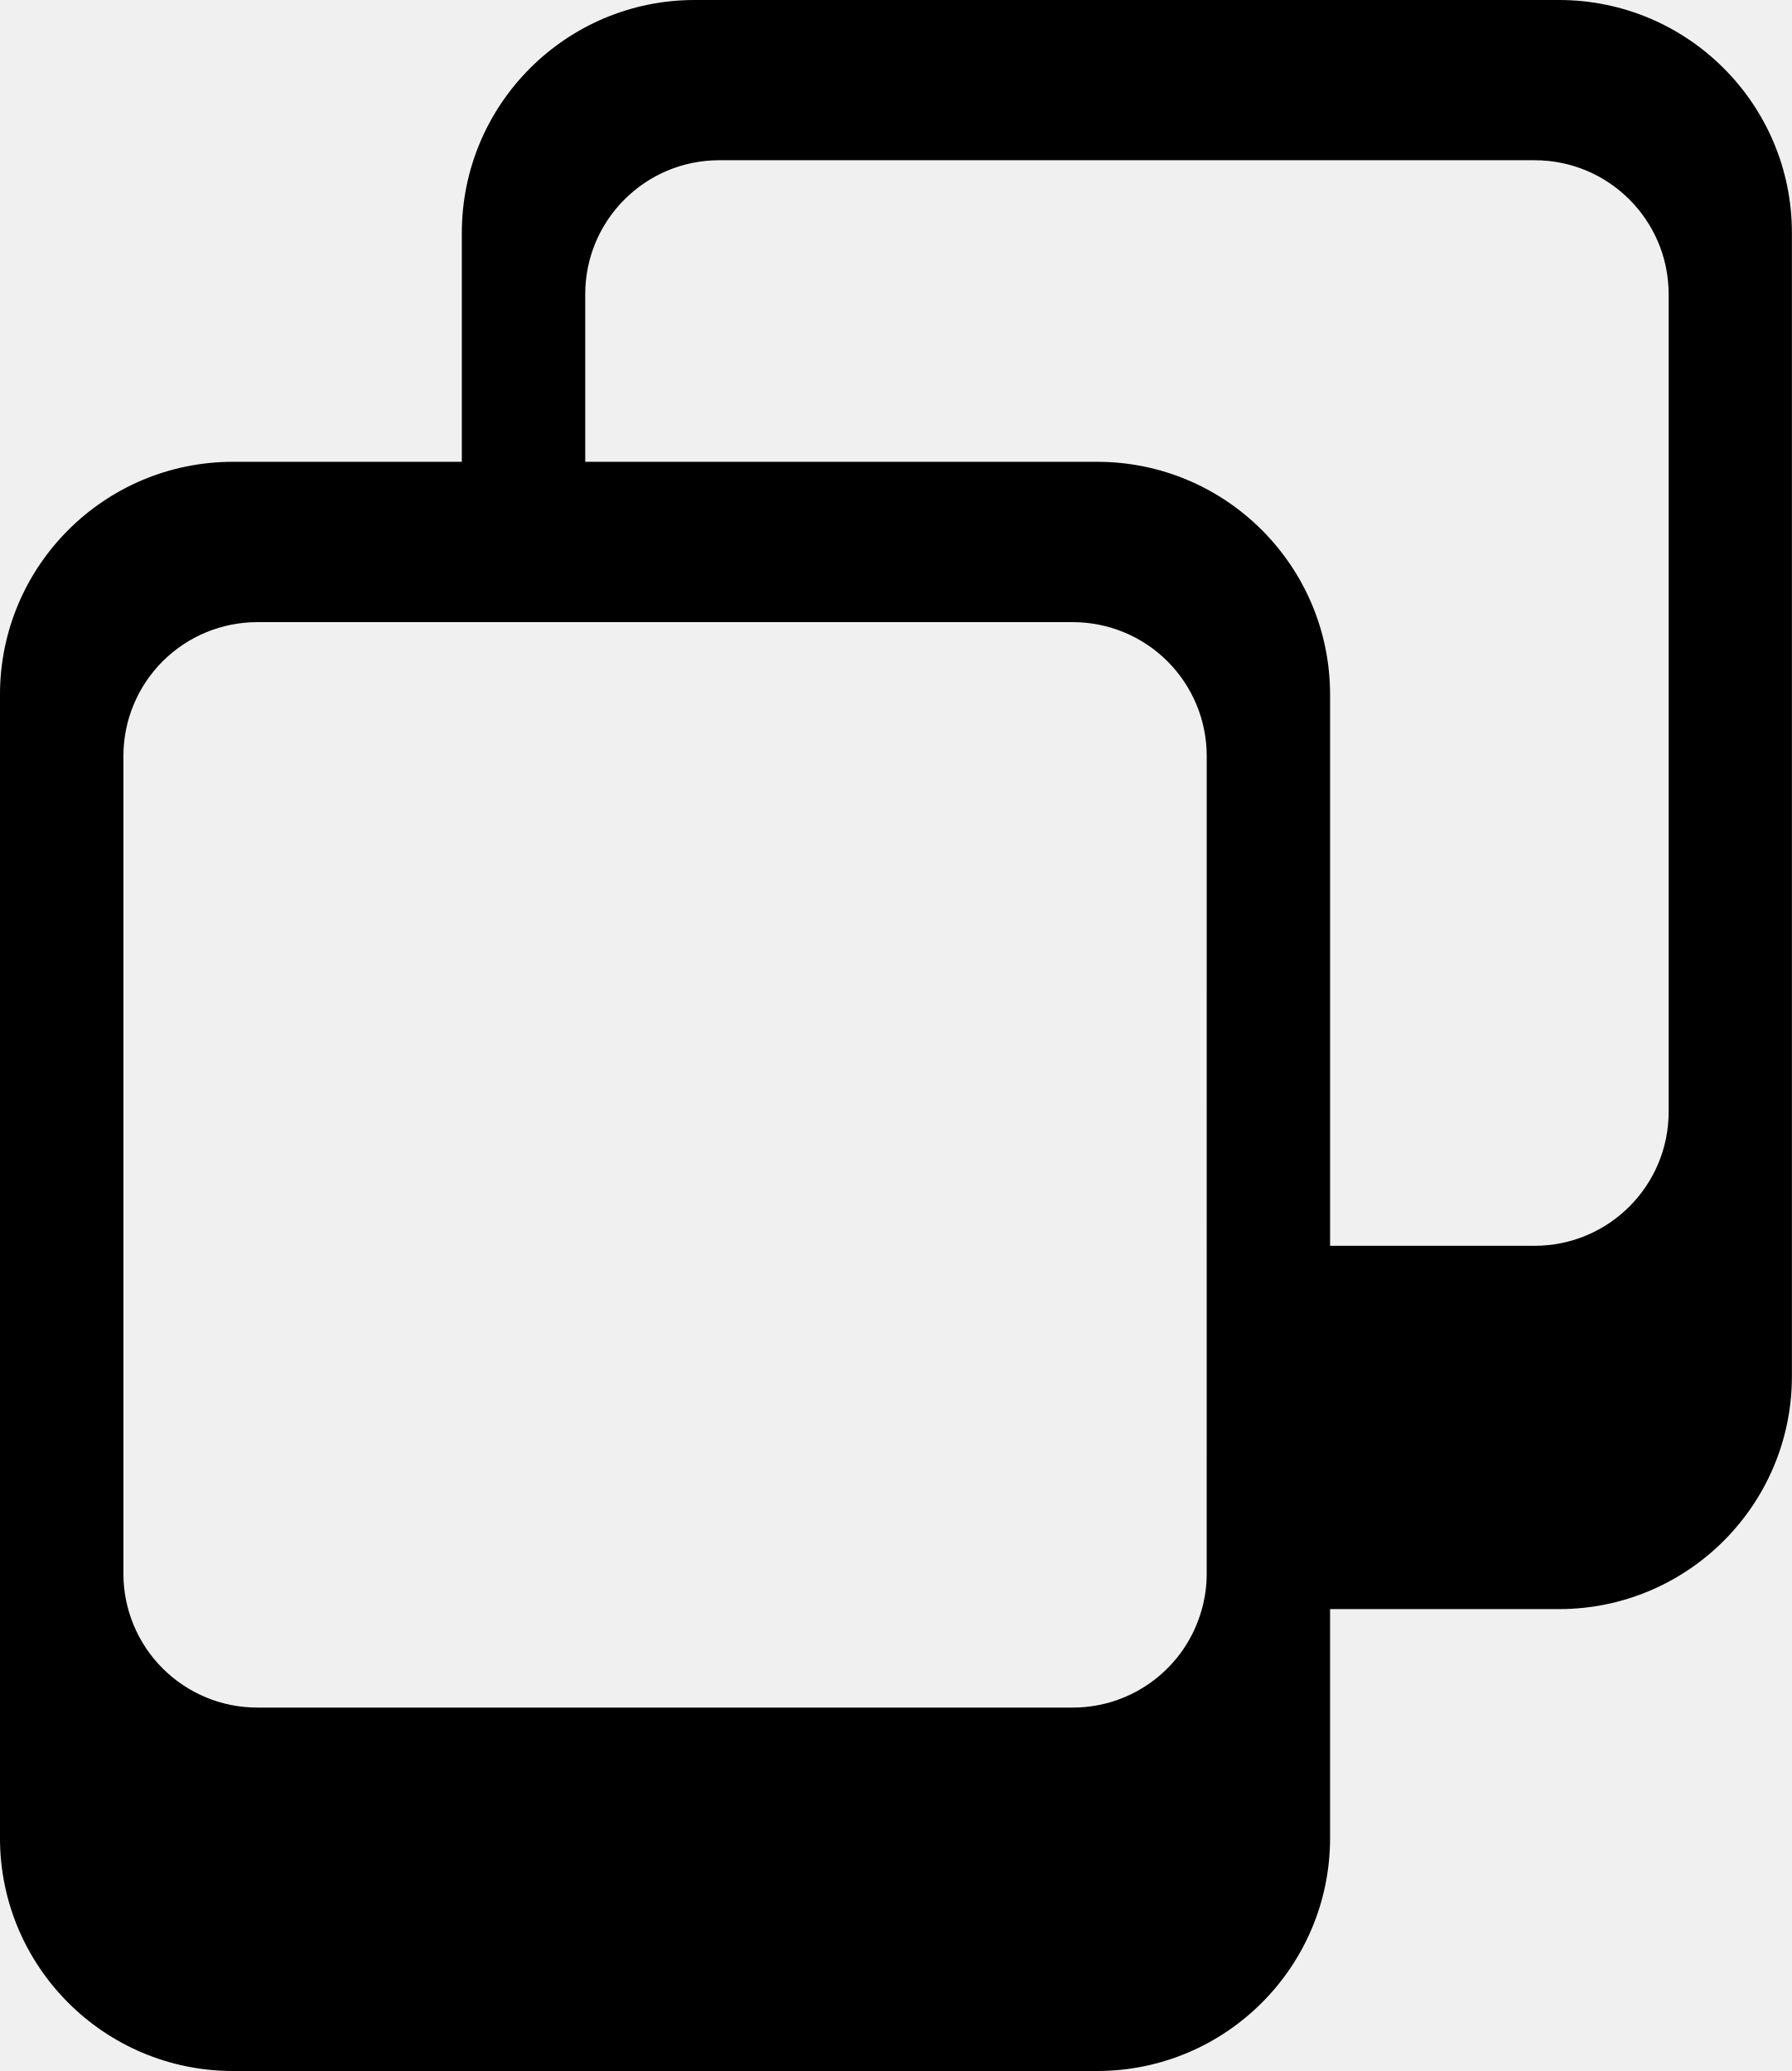
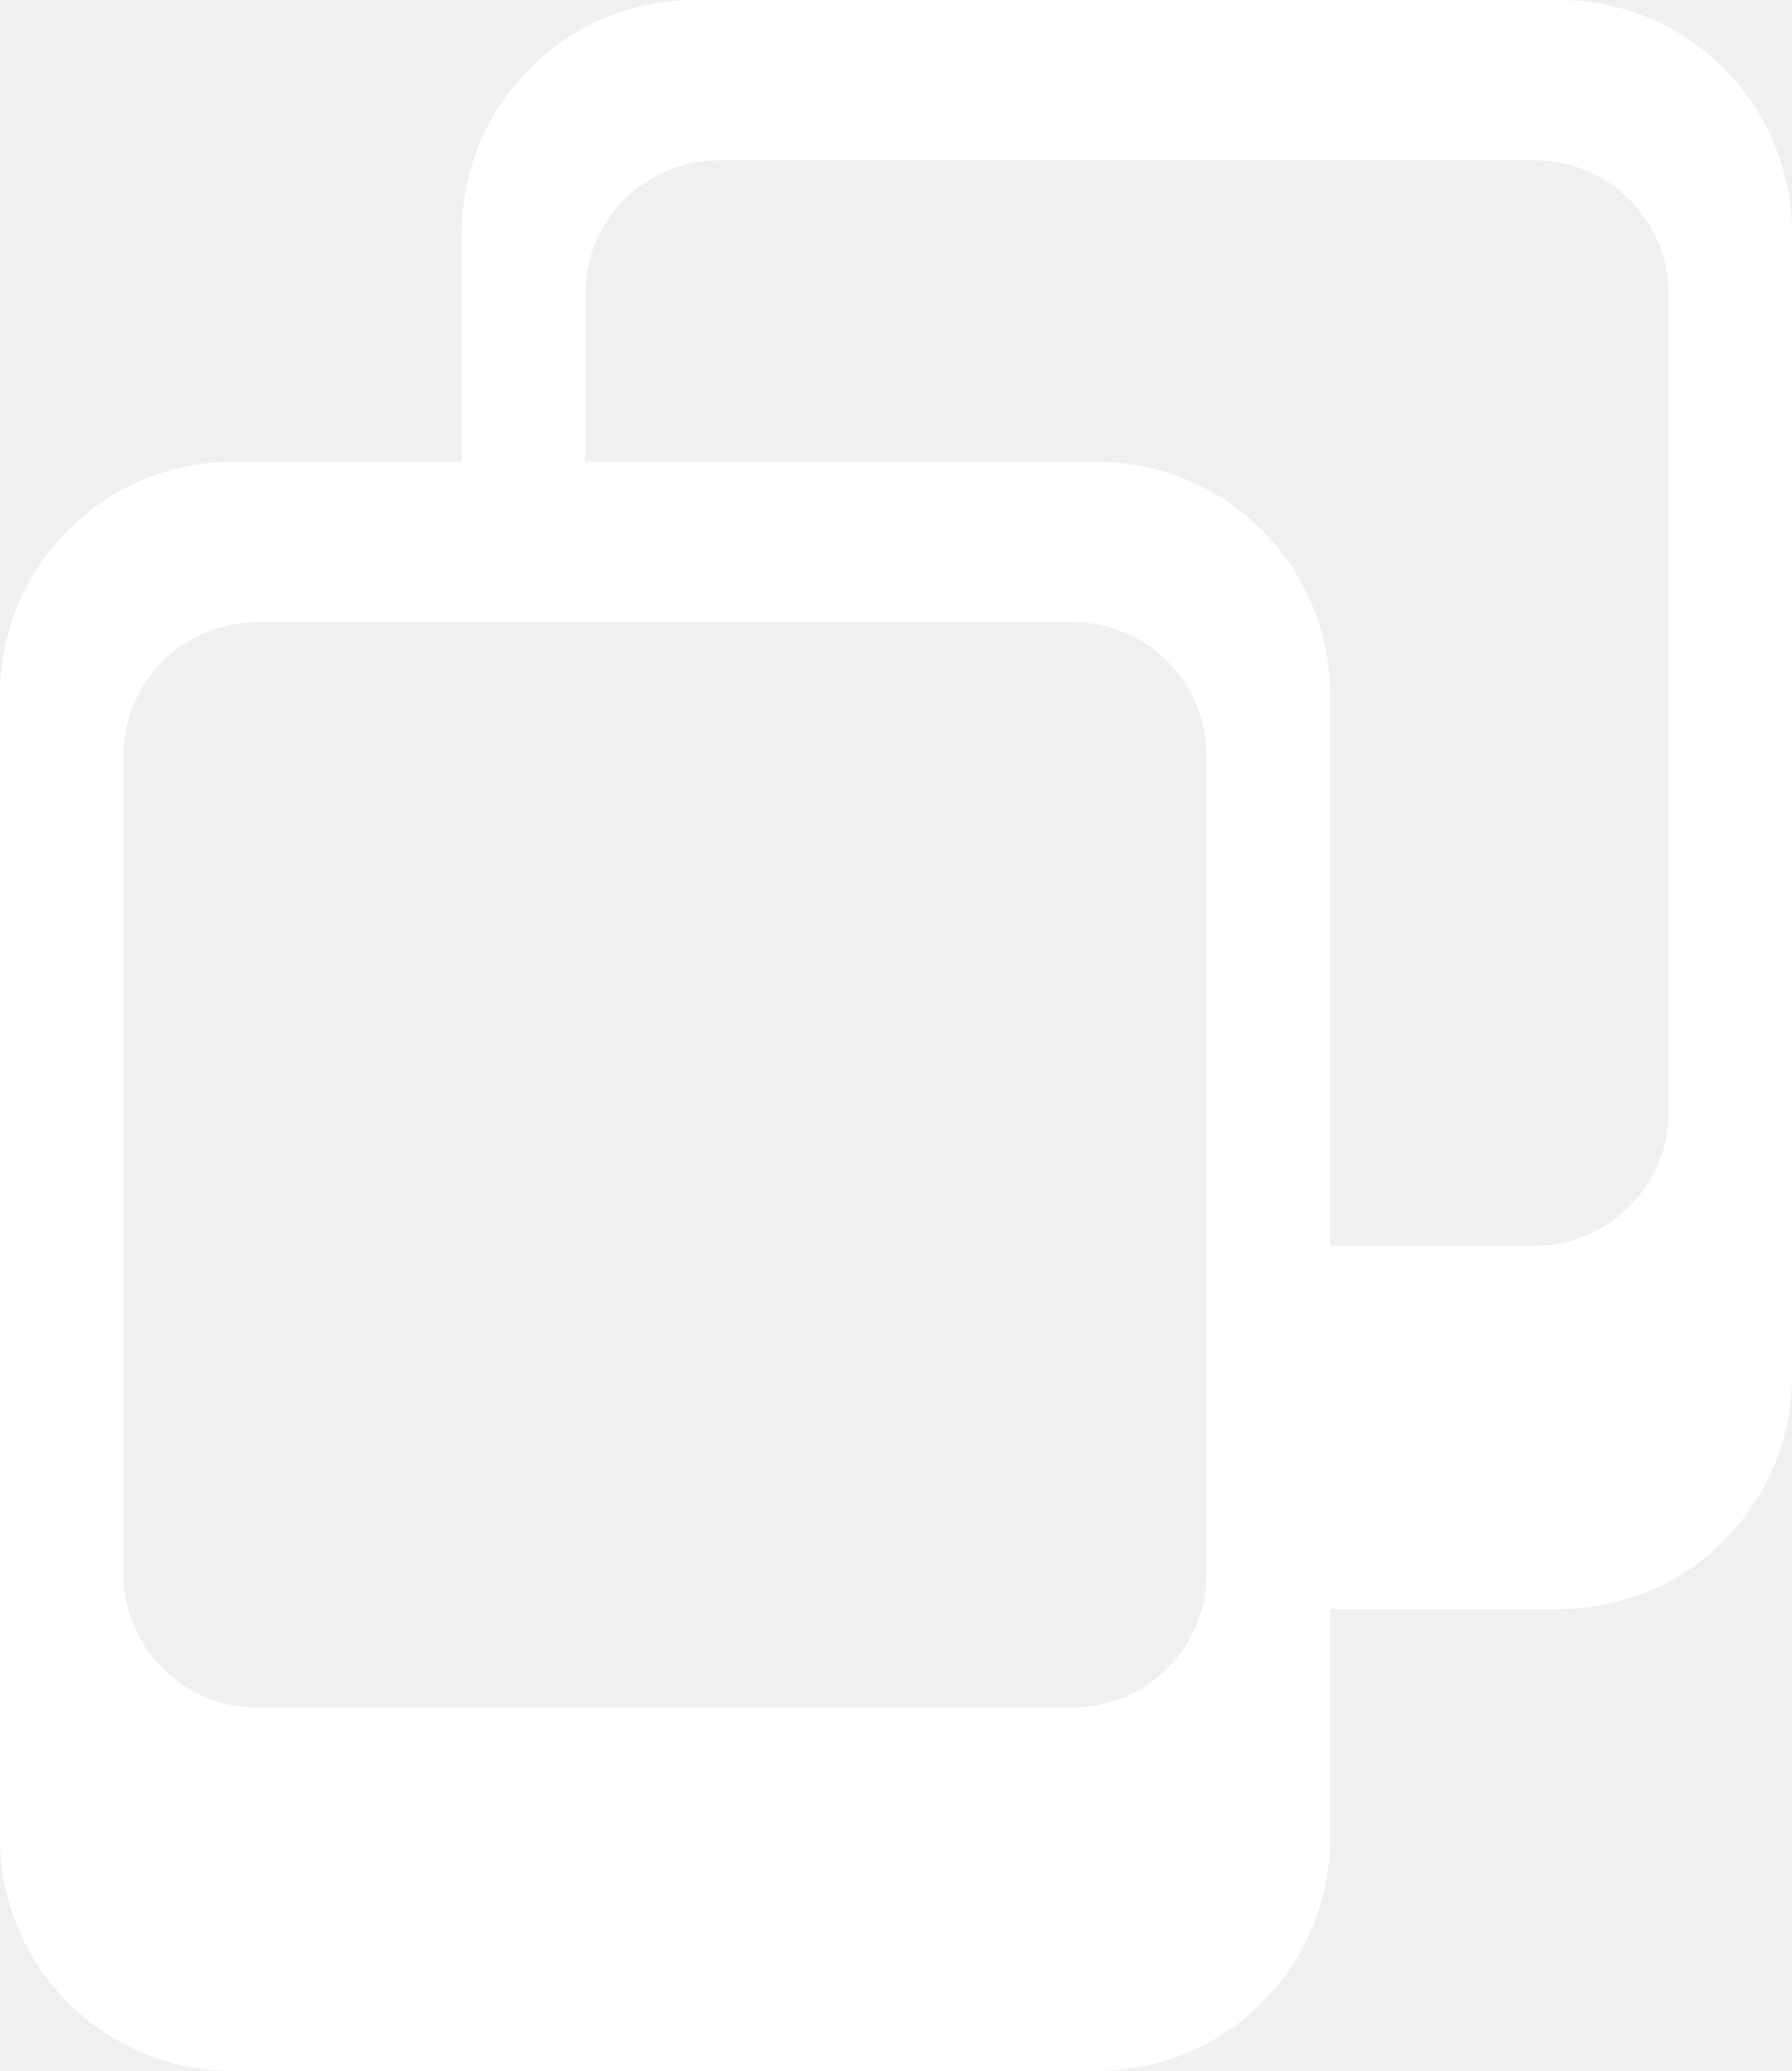
- <svg xmlns="http://www.w3.org/2000/svg" width="148.688" height="171.861" viewBox="0 0 148.688 171.861">
+ <svg xmlns="http://www.w3.org/2000/svg" fill="white" width="148.688" height="171.861" viewBox="0 0 148.688 171.861">
  <g id="Group_26" data-name="Group 26" transform="translate(-662.021 -1295.647)">
    <path id="Path_121" data-name="Path 121" d="M1847.505,295.651h-71.7a19.331,19.331,0,0,0-19.338,19.33v18.993h-18.992a19.331,19.331,0,0,0-19.33,19.338v94.861a19.337,19.337,0,0,0,19.33,19.339h71.707a19.336,19.336,0,0,0,19.329-19.339V429.181h18.993a19.329,19.329,0,0,0,19.329-19.33v-94.87a19.329,19.329,0,0,0-19.329-19.33M1818.274,426.24a10.921,10.921,0,0,1-.4,2.941,11.106,11.106,0,0,1-10.718,8.173H1739.5a11.108,11.108,0,0,1-11.114-11.114V358.393a11.108,11.108,0,0,1,11.114-11.114h67.662a11.108,11.108,0,0,1,11.114,11.114Zm38.331-38.322a11.121,11.121,0,0,1-11.122,11.114h-16.971v-45.72a19.33,19.33,0,0,0-19.329-19.338h-42.477V320.062a11.119,11.119,0,0,1,11.114-11.114h67.663a11.121,11.121,0,0,1,11.122,11.114Z" transform="translate(-1056.125 999.996)" />
  </g>
</svg>
